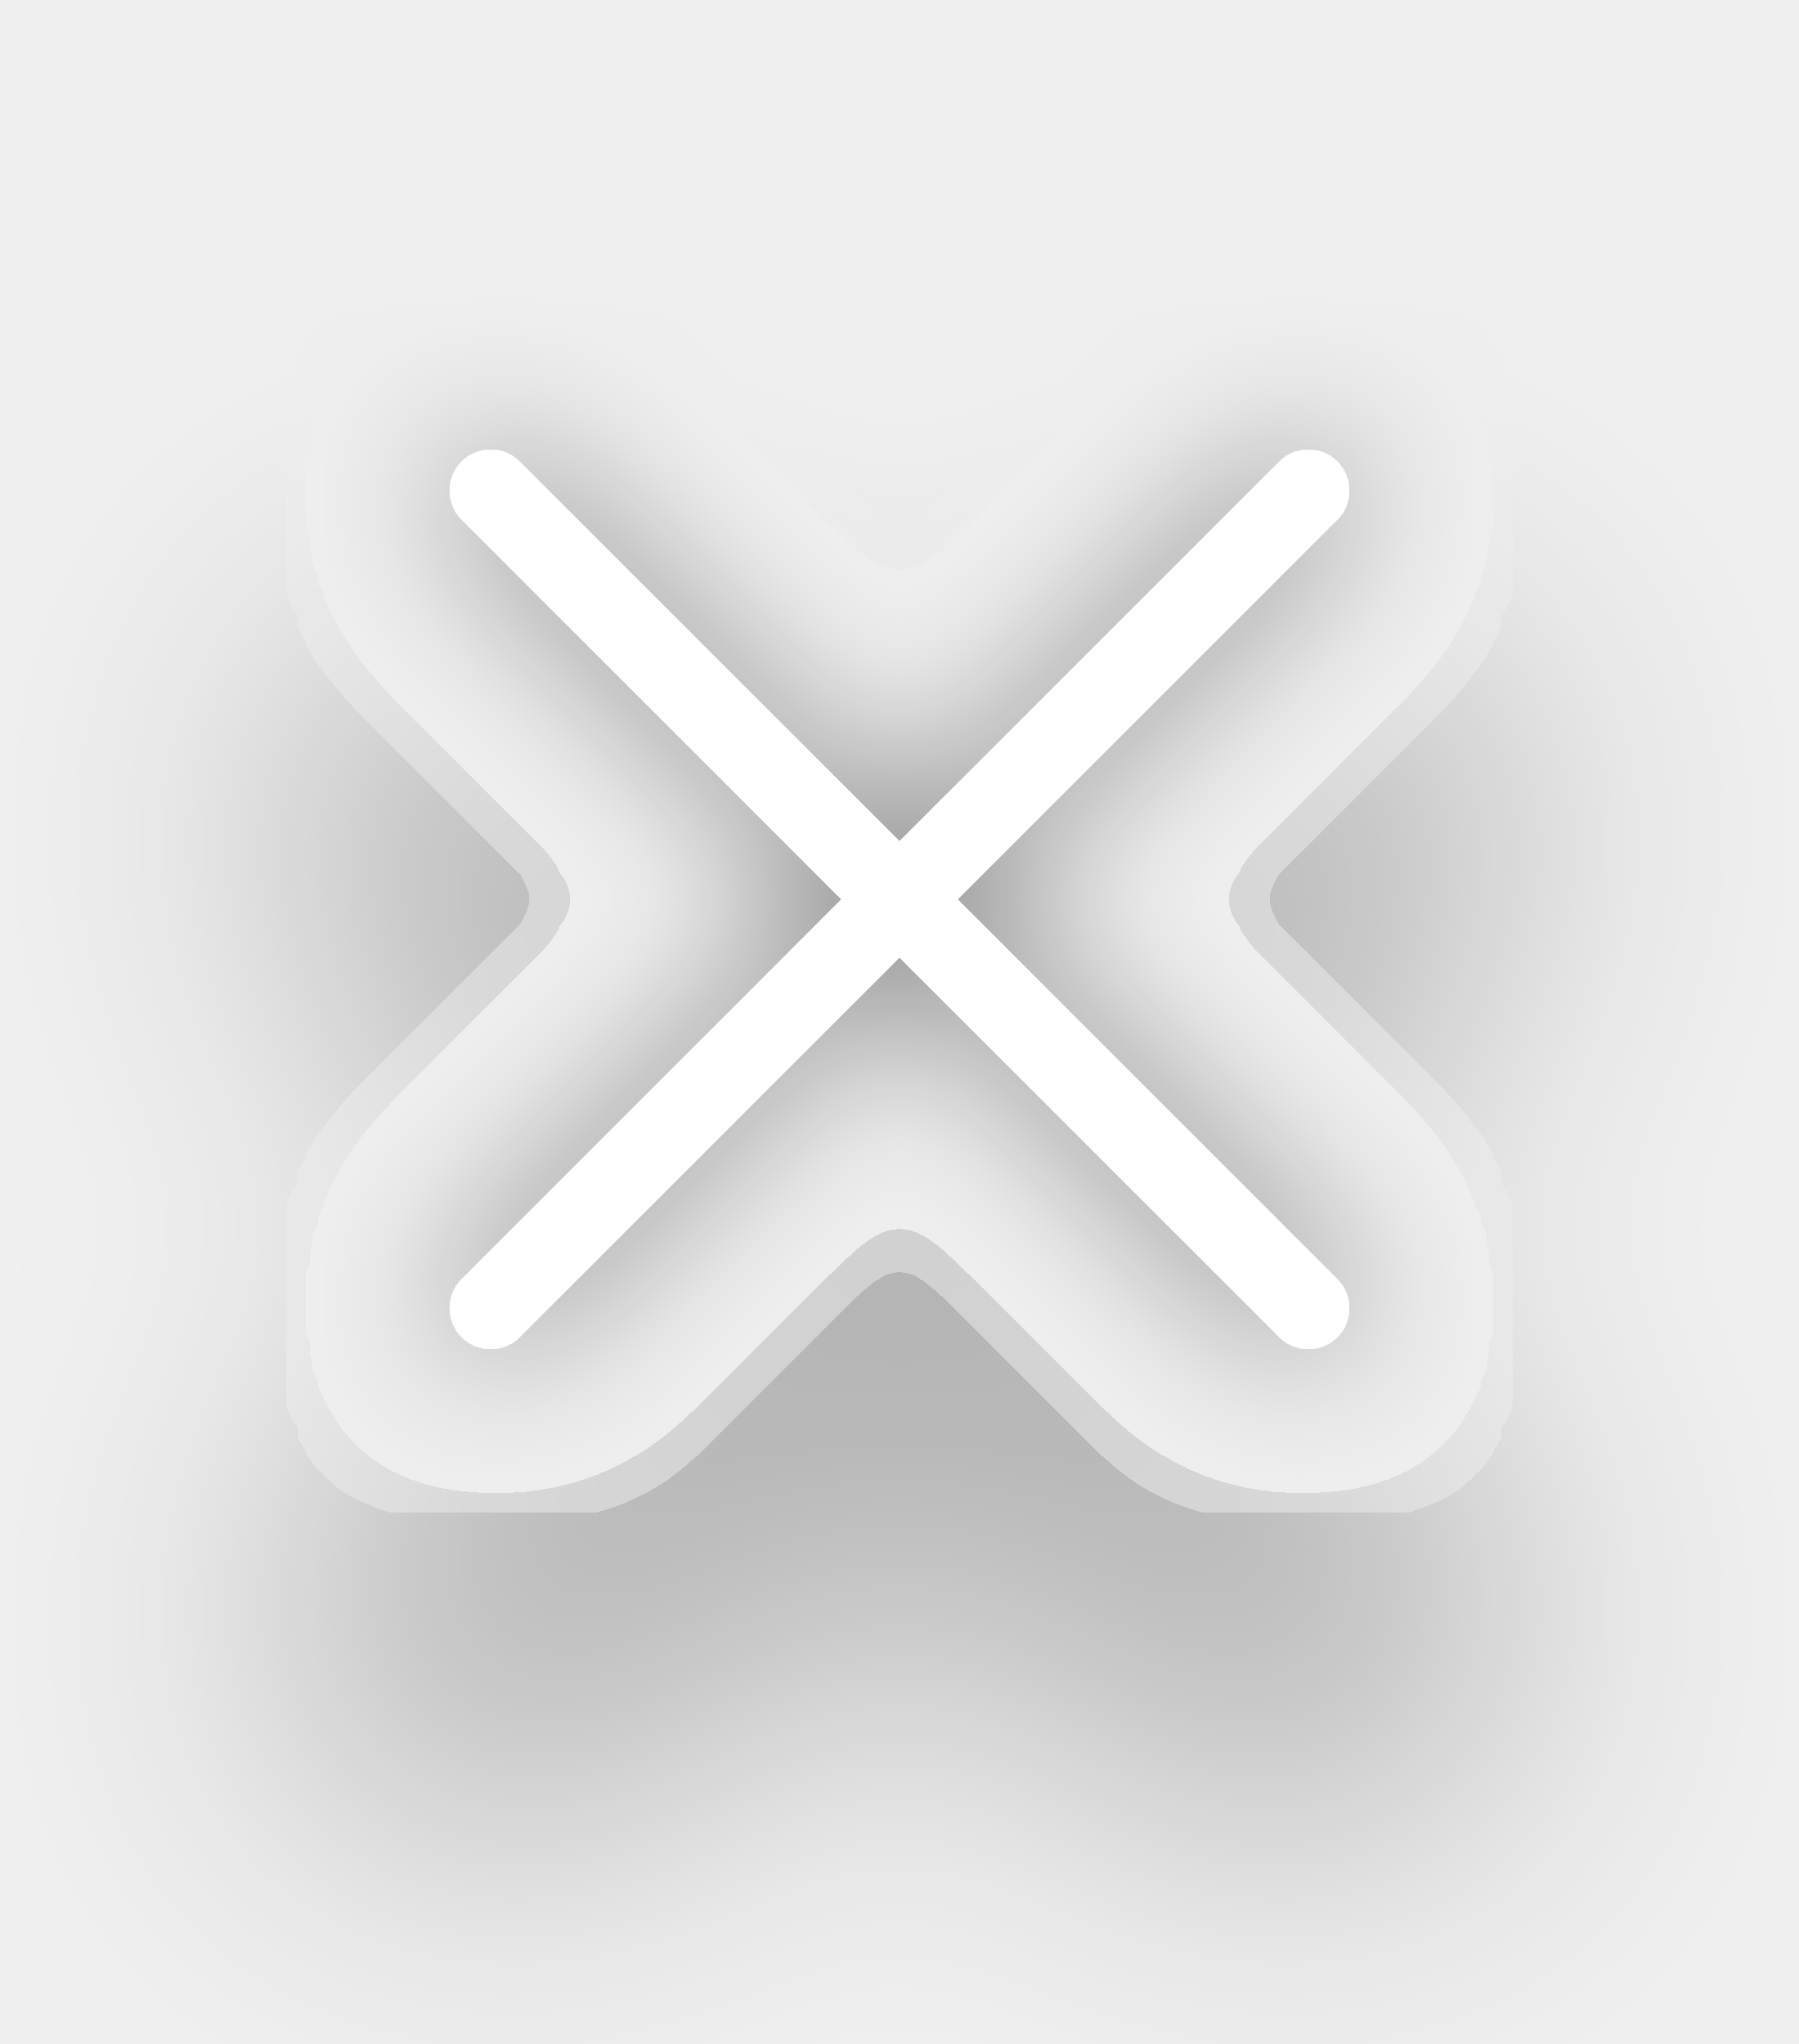
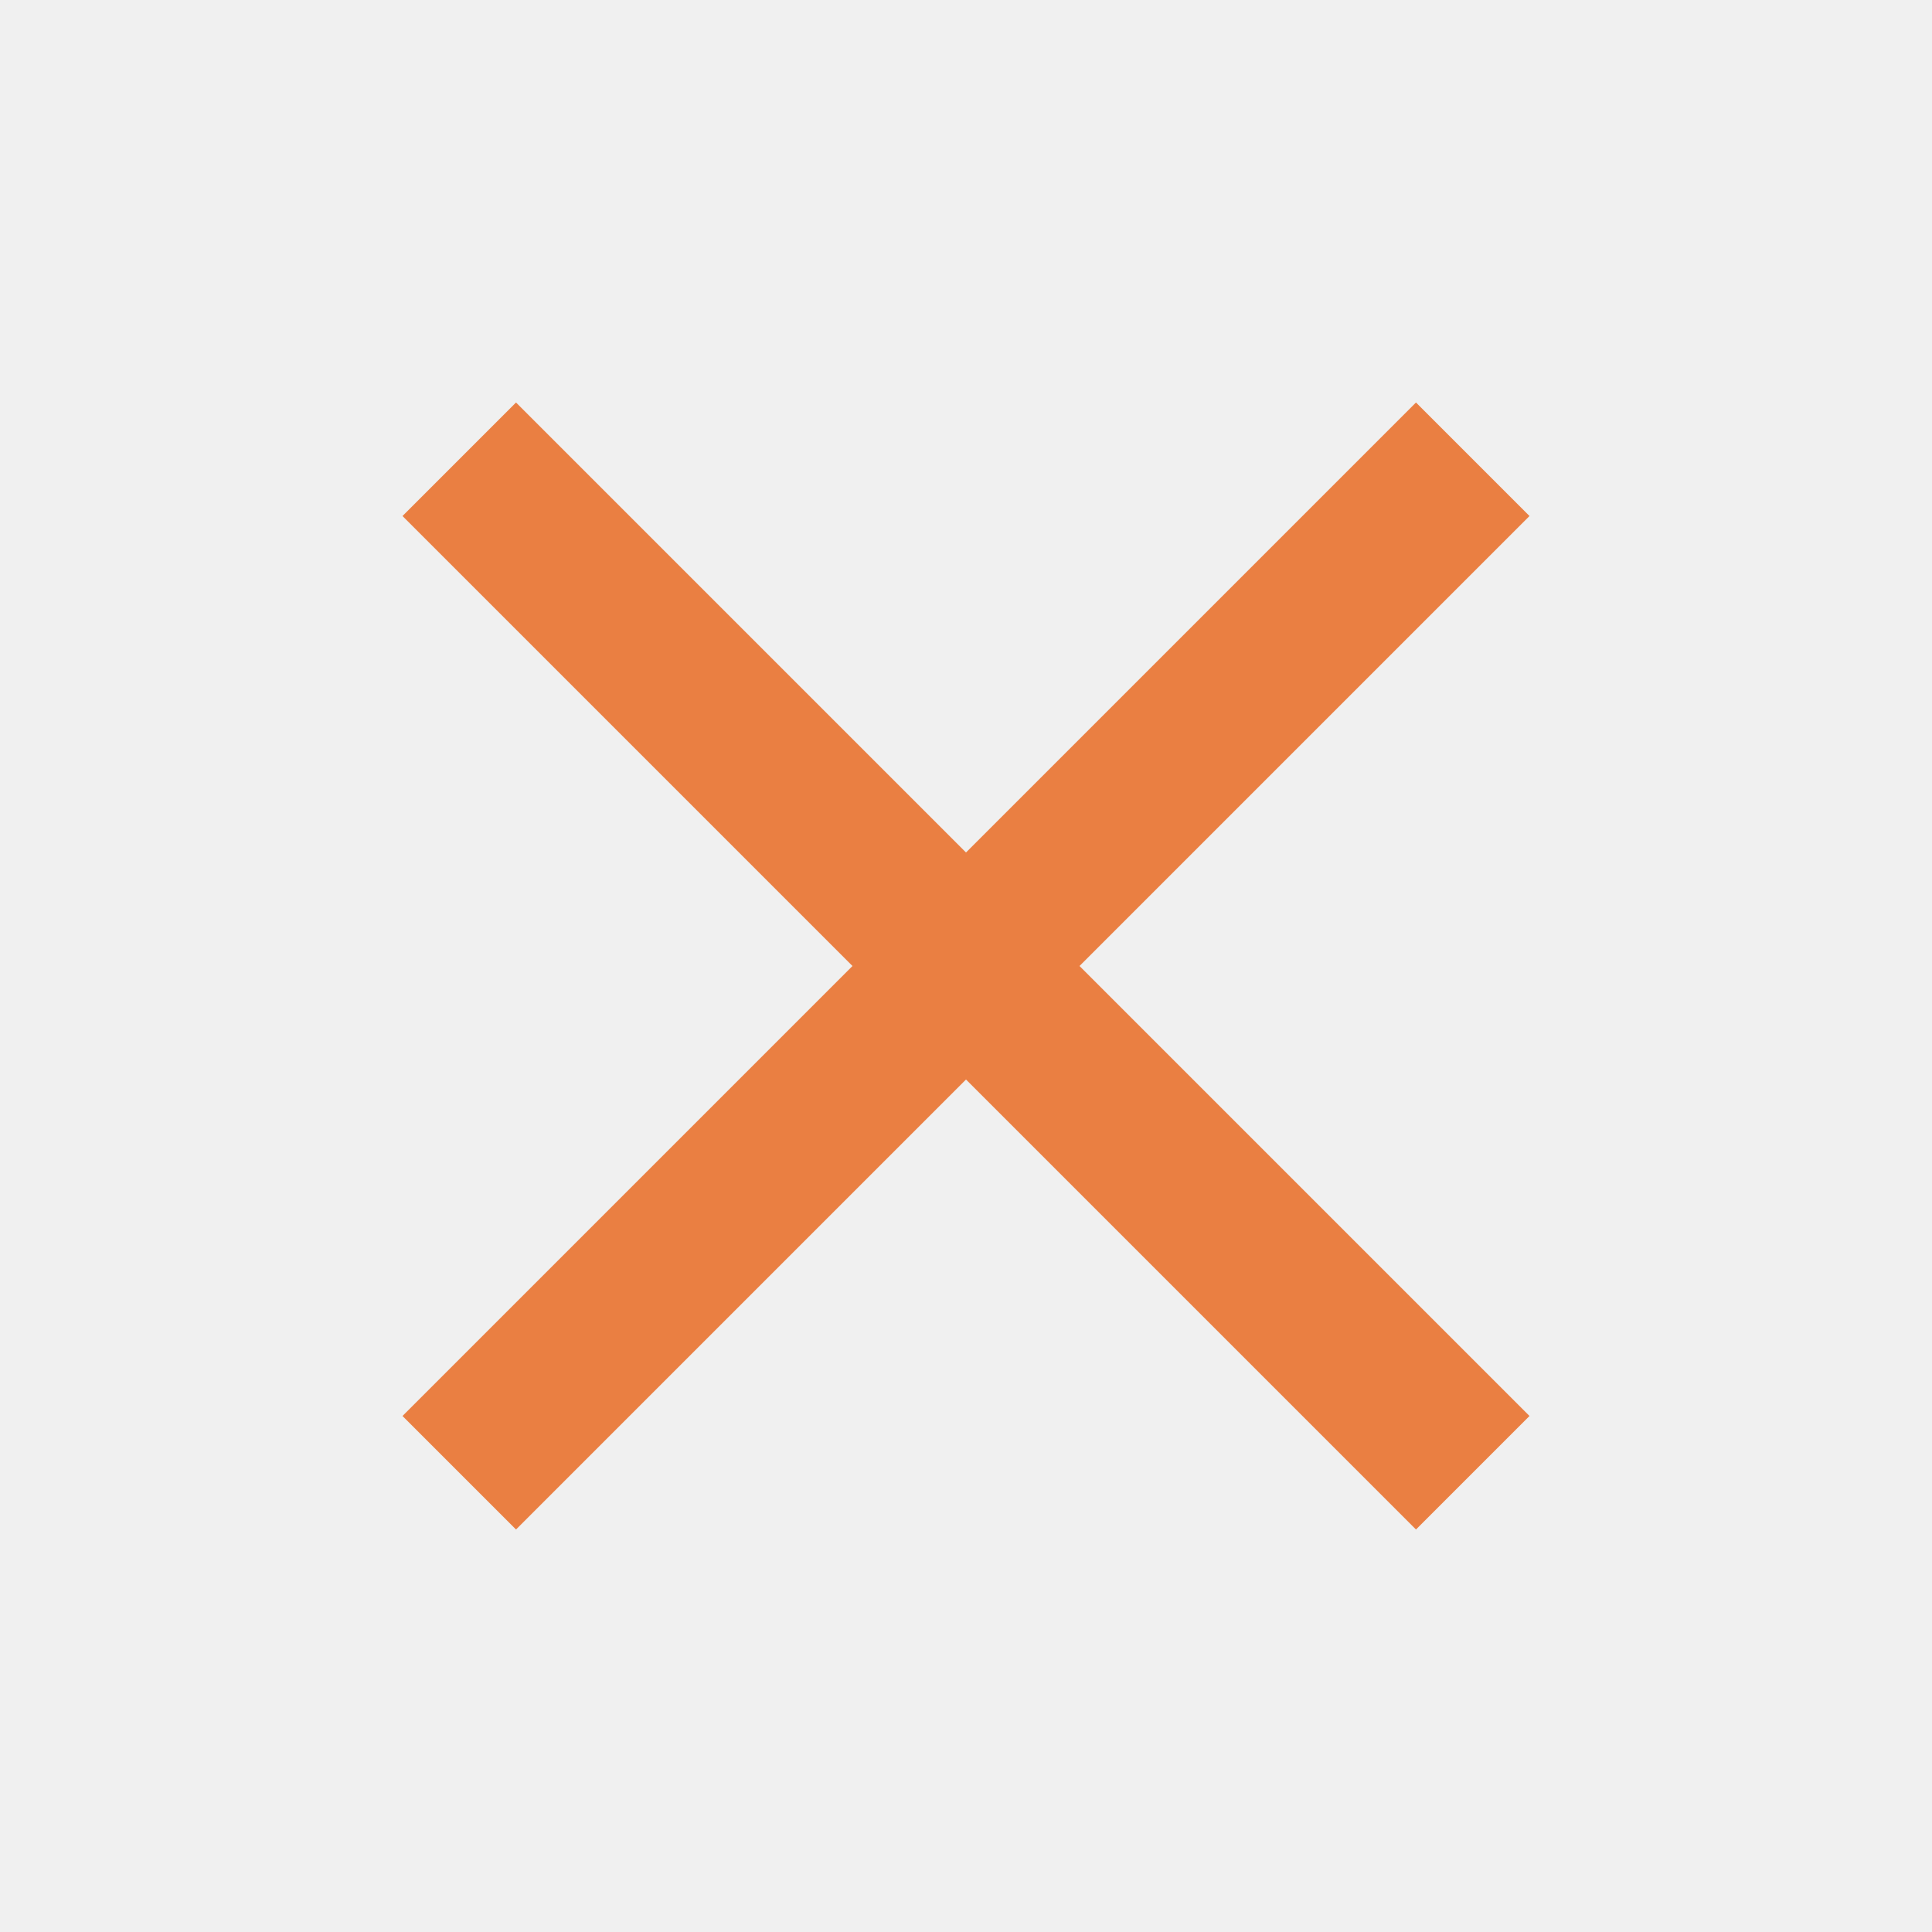
- <svg xmlns="http://www.w3.org/2000/svg" width="22" height="25" viewBox="0 0 22 25" fill="none">
-   <g filter="url(#filter0_d_11915_4163)">
-     <g filter="url(#filter1_d_11915_4163)">
-       <path fill-rule="evenodd" clip-rule="evenodd" d="M16.354 6.354C16.549 6.158 16.549 5.842 16.354 5.646C16.158 5.451 15.842 5.451 15.646 5.646L11 10.293L6.354 5.646C6.158 5.451 5.842 5.451 5.646 5.646C5.451 5.842 5.451 6.158 5.646 6.354L10.293 11L5.646 15.646C5.451 15.842 5.451 16.158 5.646 16.354C5.842 16.549 6.158 16.549 6.354 16.354L11 11.707L15.646 16.354C15.842 16.549 16.158 16.549 16.354 16.354C16.549 16.158 16.549 15.842 16.354 15.646L11.707 11L16.354 6.354Z" fill="white" />
-     </g>
-   </g>
-   <defs>
-     <filter id="filter0_d_11915_4163" x="-4" y="0" width="30" height="30" filterUnits="userSpaceOnUse" color-interpolation-filters="sRGB">
-       <feFlood flood-opacity="0" result="BackgroundImageFix" />
-       <feColorMatrix in="SourceAlpha" type="matrix" values="0 0 0 0 0 0 0 0 0 0 0 0 0 0 0 0 0 0 127 0" result="hardAlpha" />
-       <feOffset dy="4" />
-       <feGaussianBlur stdDeviation="2" />
-       <feComposite in2="hardAlpha" operator="out" />
-       <feColorMatrix type="matrix" values="0 0 0 0 0 0 0 0 0 0 0 0 0 0 0 0 0 0 0.25 0" />
-       <feBlend mode="normal" in2="BackgroundImageFix" result="effect1_dropShadow_11915_4163" />
-       <feBlend mode="normal" in="SourceGraphic" in2="effect1_dropShadow_11915_4163" result="shape" />
-     </filter>
-     <filter id="filter1_d_11915_4163" x="3.5" y="3.5" width="15" height="15" filterUnits="userSpaceOnUse" color-interpolation-filters="sRGB">
-       <feFlood flood-opacity="0" result="BackgroundImageFix" />
-       <feColorMatrix in="SourceAlpha" type="matrix" values="0 0 0 0 0 0 0 0 0 0 0 0 0 0 0 0 0 0 127 0" result="hardAlpha" />
-       <feOffset />
-       <feGaussianBlur stdDeviation="1" />
-       <feComposite in2="hardAlpha" operator="out" />
-       <feColorMatrix type="matrix" values="0 0 0 0 0 0 0 0 0 0 0 0 0 0 0 0 0 0 0.5 0" />
-       <feBlend mode="normal" in2="BackgroundImageFix" result="effect1_dropShadow_11915_4163" />
-       <feBlend mode="normal" in="SourceGraphic" in2="effect1_dropShadow_11915_4163" result="shape" />
-     </filter>
-   </defs>
+ <svg xmlns="http://www.w3.org/2000/svg" height="24px" viewBox="0 0 24 24" width="24px" fill="#EA7F42">
+   <path d="M0 0h24v24H0V0z" fill="none" />
+   <path d="M19 6.41L17.59 5 12 10.59 6.41 5 5 6.41 10.59 12 5 17.59 6.41 19 12 13.41 17.59 19 19 17.59 13.41 12 19 6.41z" />
</svg>
